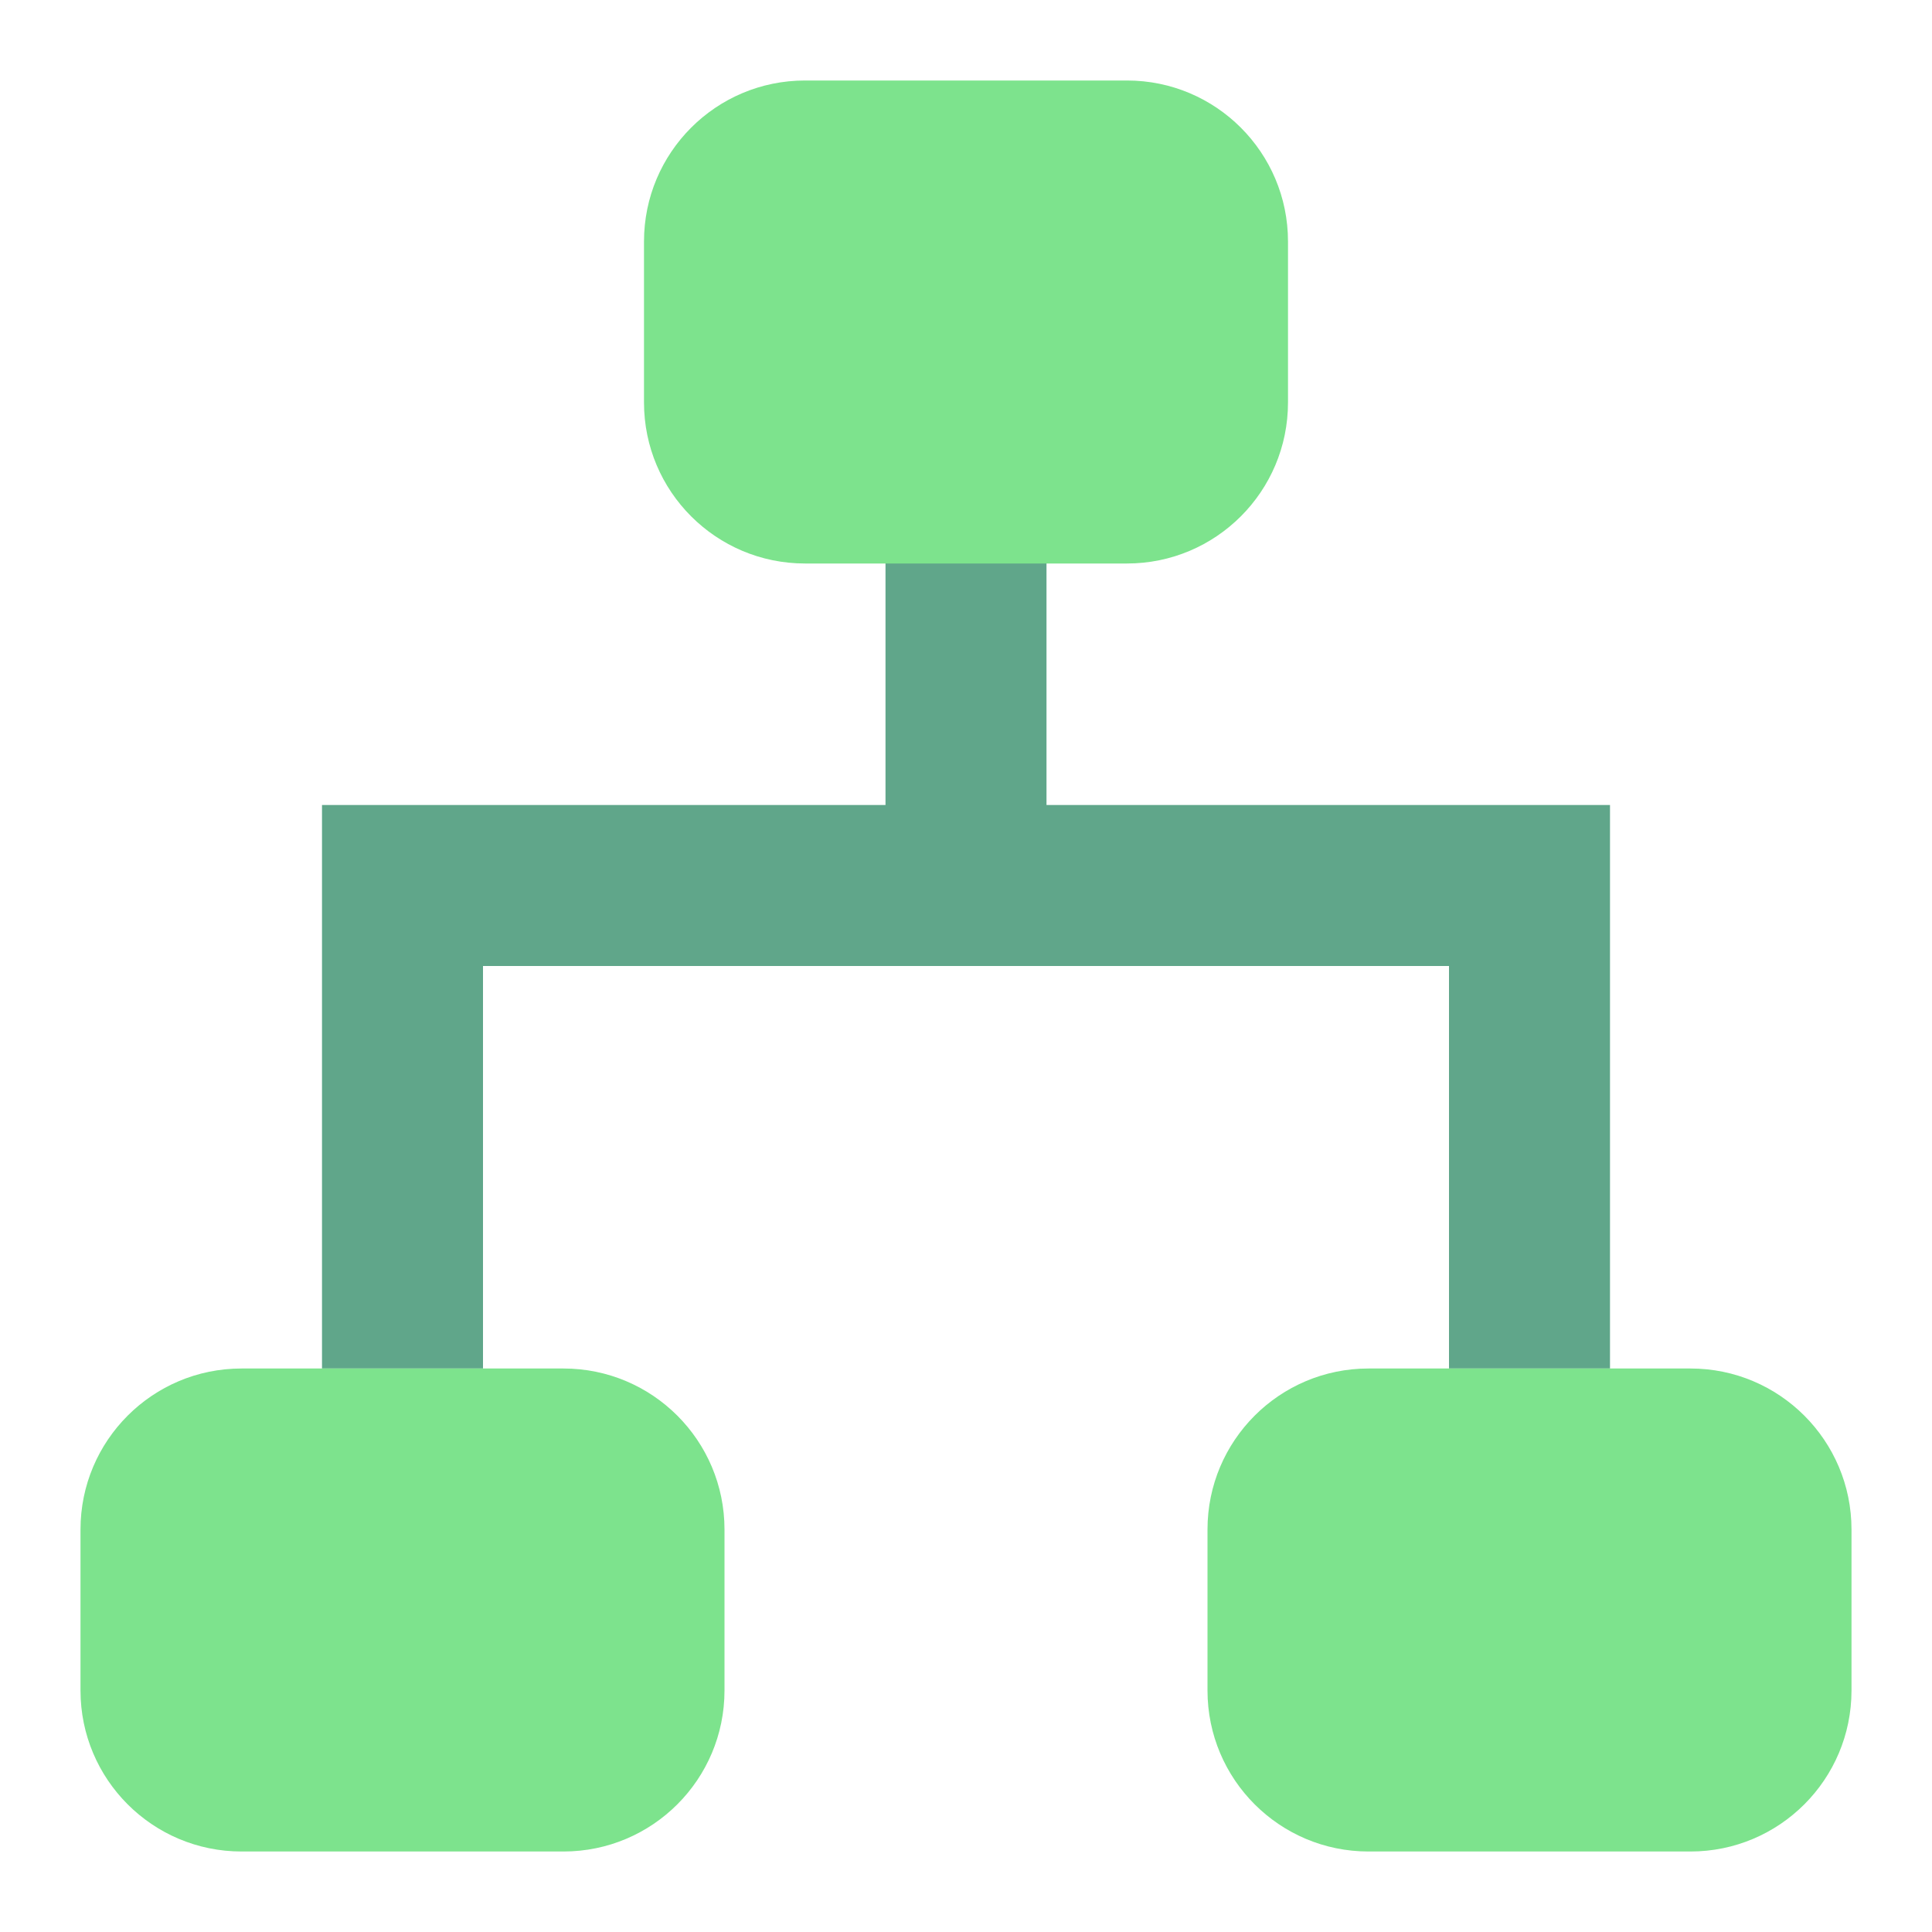
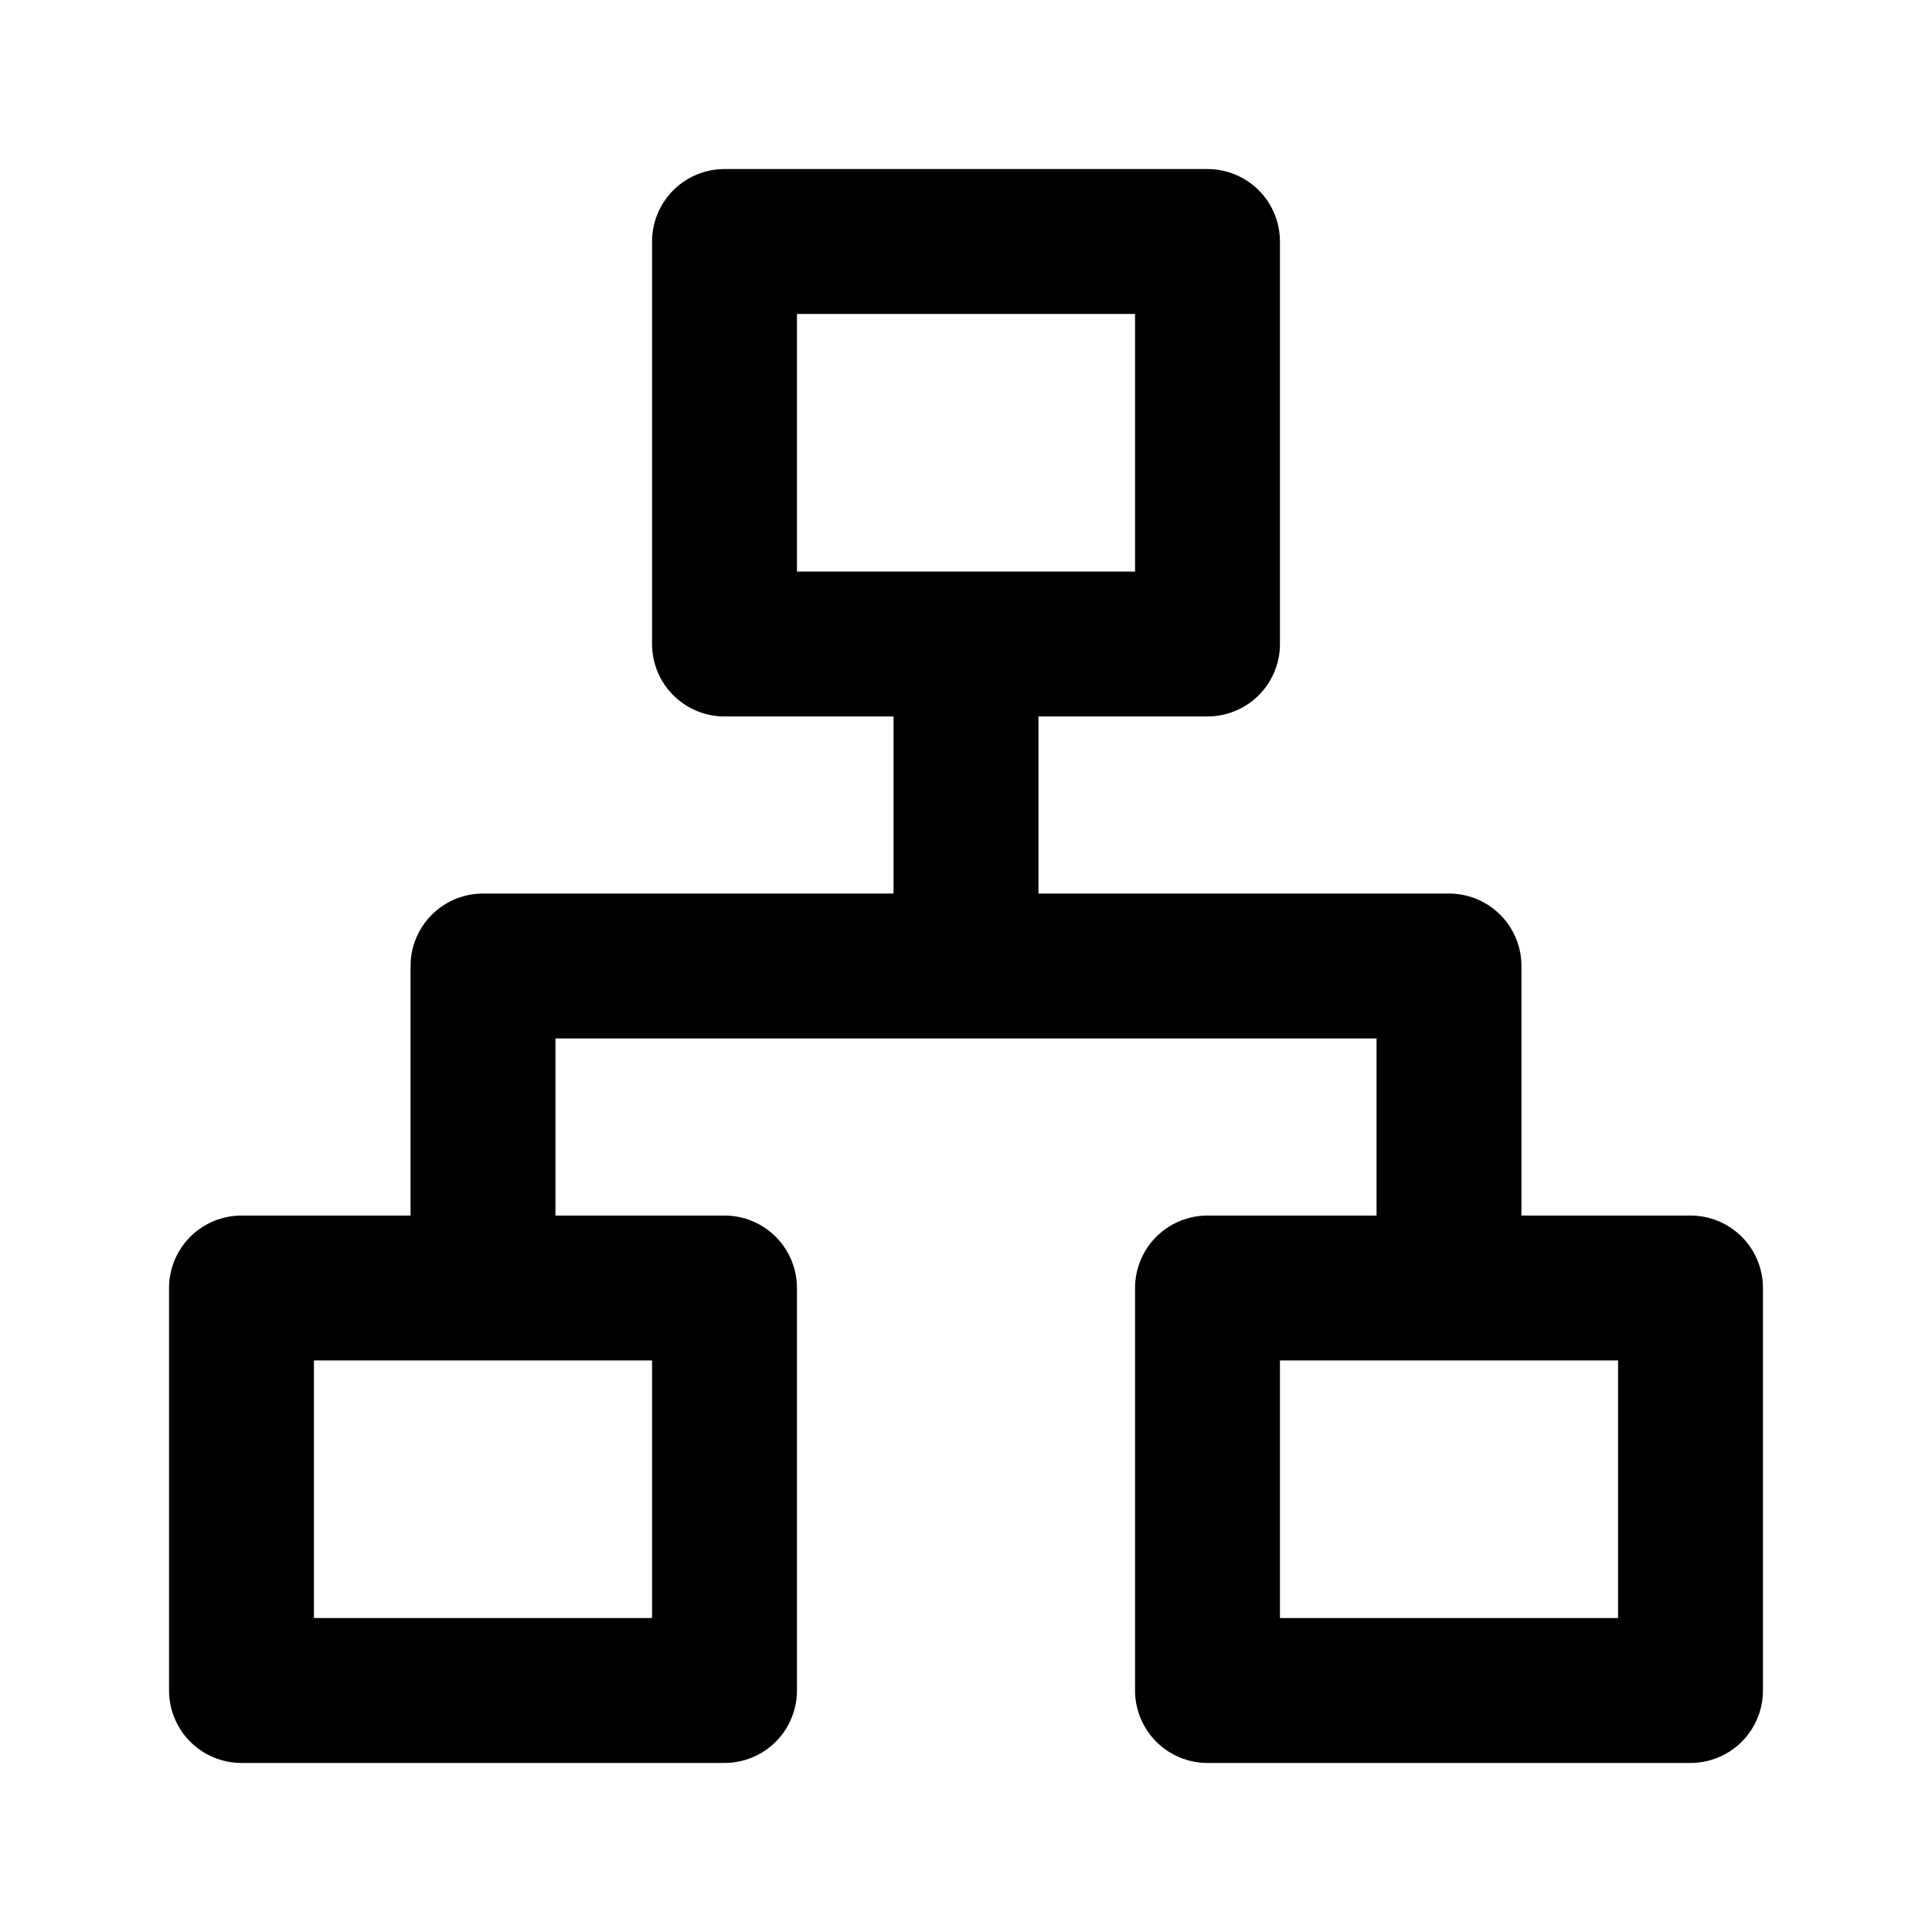
- <svg xmlns="http://www.w3.org/2000/svg" viewBox="0 0 24 24">
-   <path fill="none" stroke="#60a68a" stroke-width="2" d="M12 6v5M5 17v-6h14v6" />
-   <g fill="#7de38d">
-     <rect x="8" y="1" width="8" height="6" rx="2" />
-     <rect x="1" y="17" width="8" height="6" rx="2" />
-     <rect x="15" y="17" width="8" height="6" rx="2" />
-   </g>
+ <svg xmlns="http://www.w3.org/2000/svg" viewBox="0 0 24 24" fill="none" stroke="currentColor" stroke-width="1.8" stroke-linecap="round" stroke-linejoin="round">
+   <path d="M9 3h6v5H9zM3 16h6v5H3zM15 16h6v5h-6zM12 8v4M6 16v-4h12v4" />
</svg>
